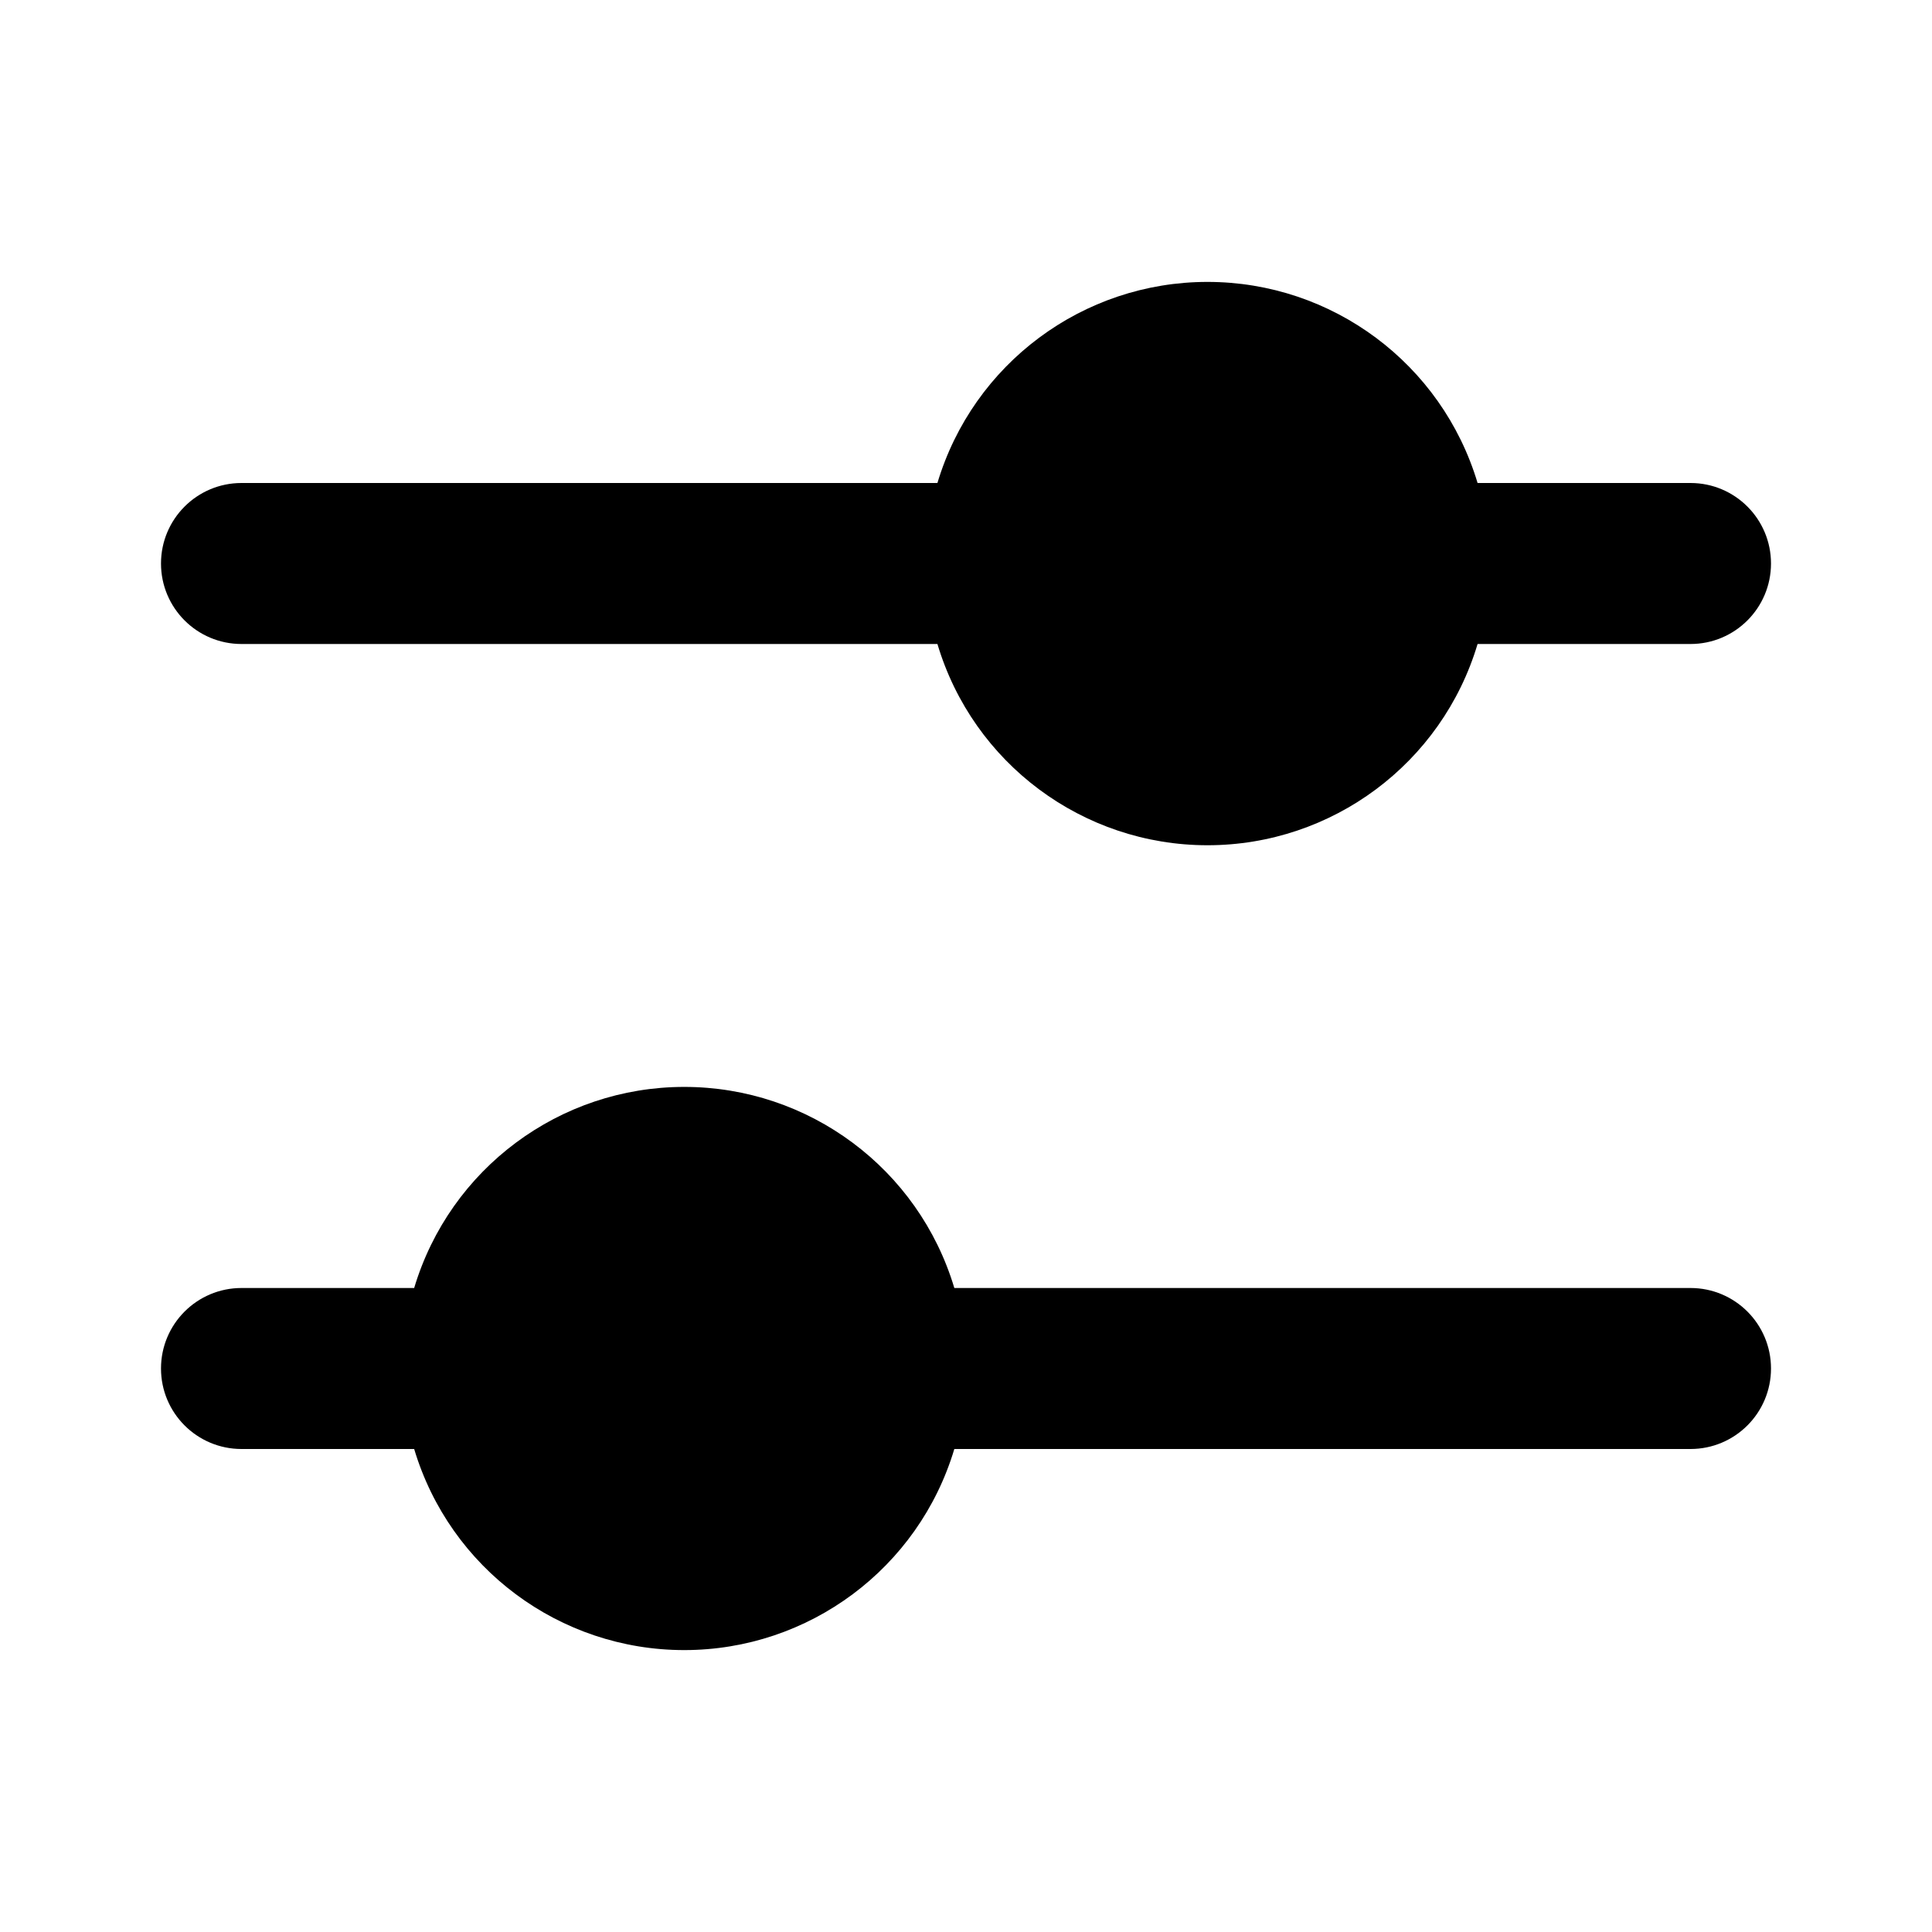
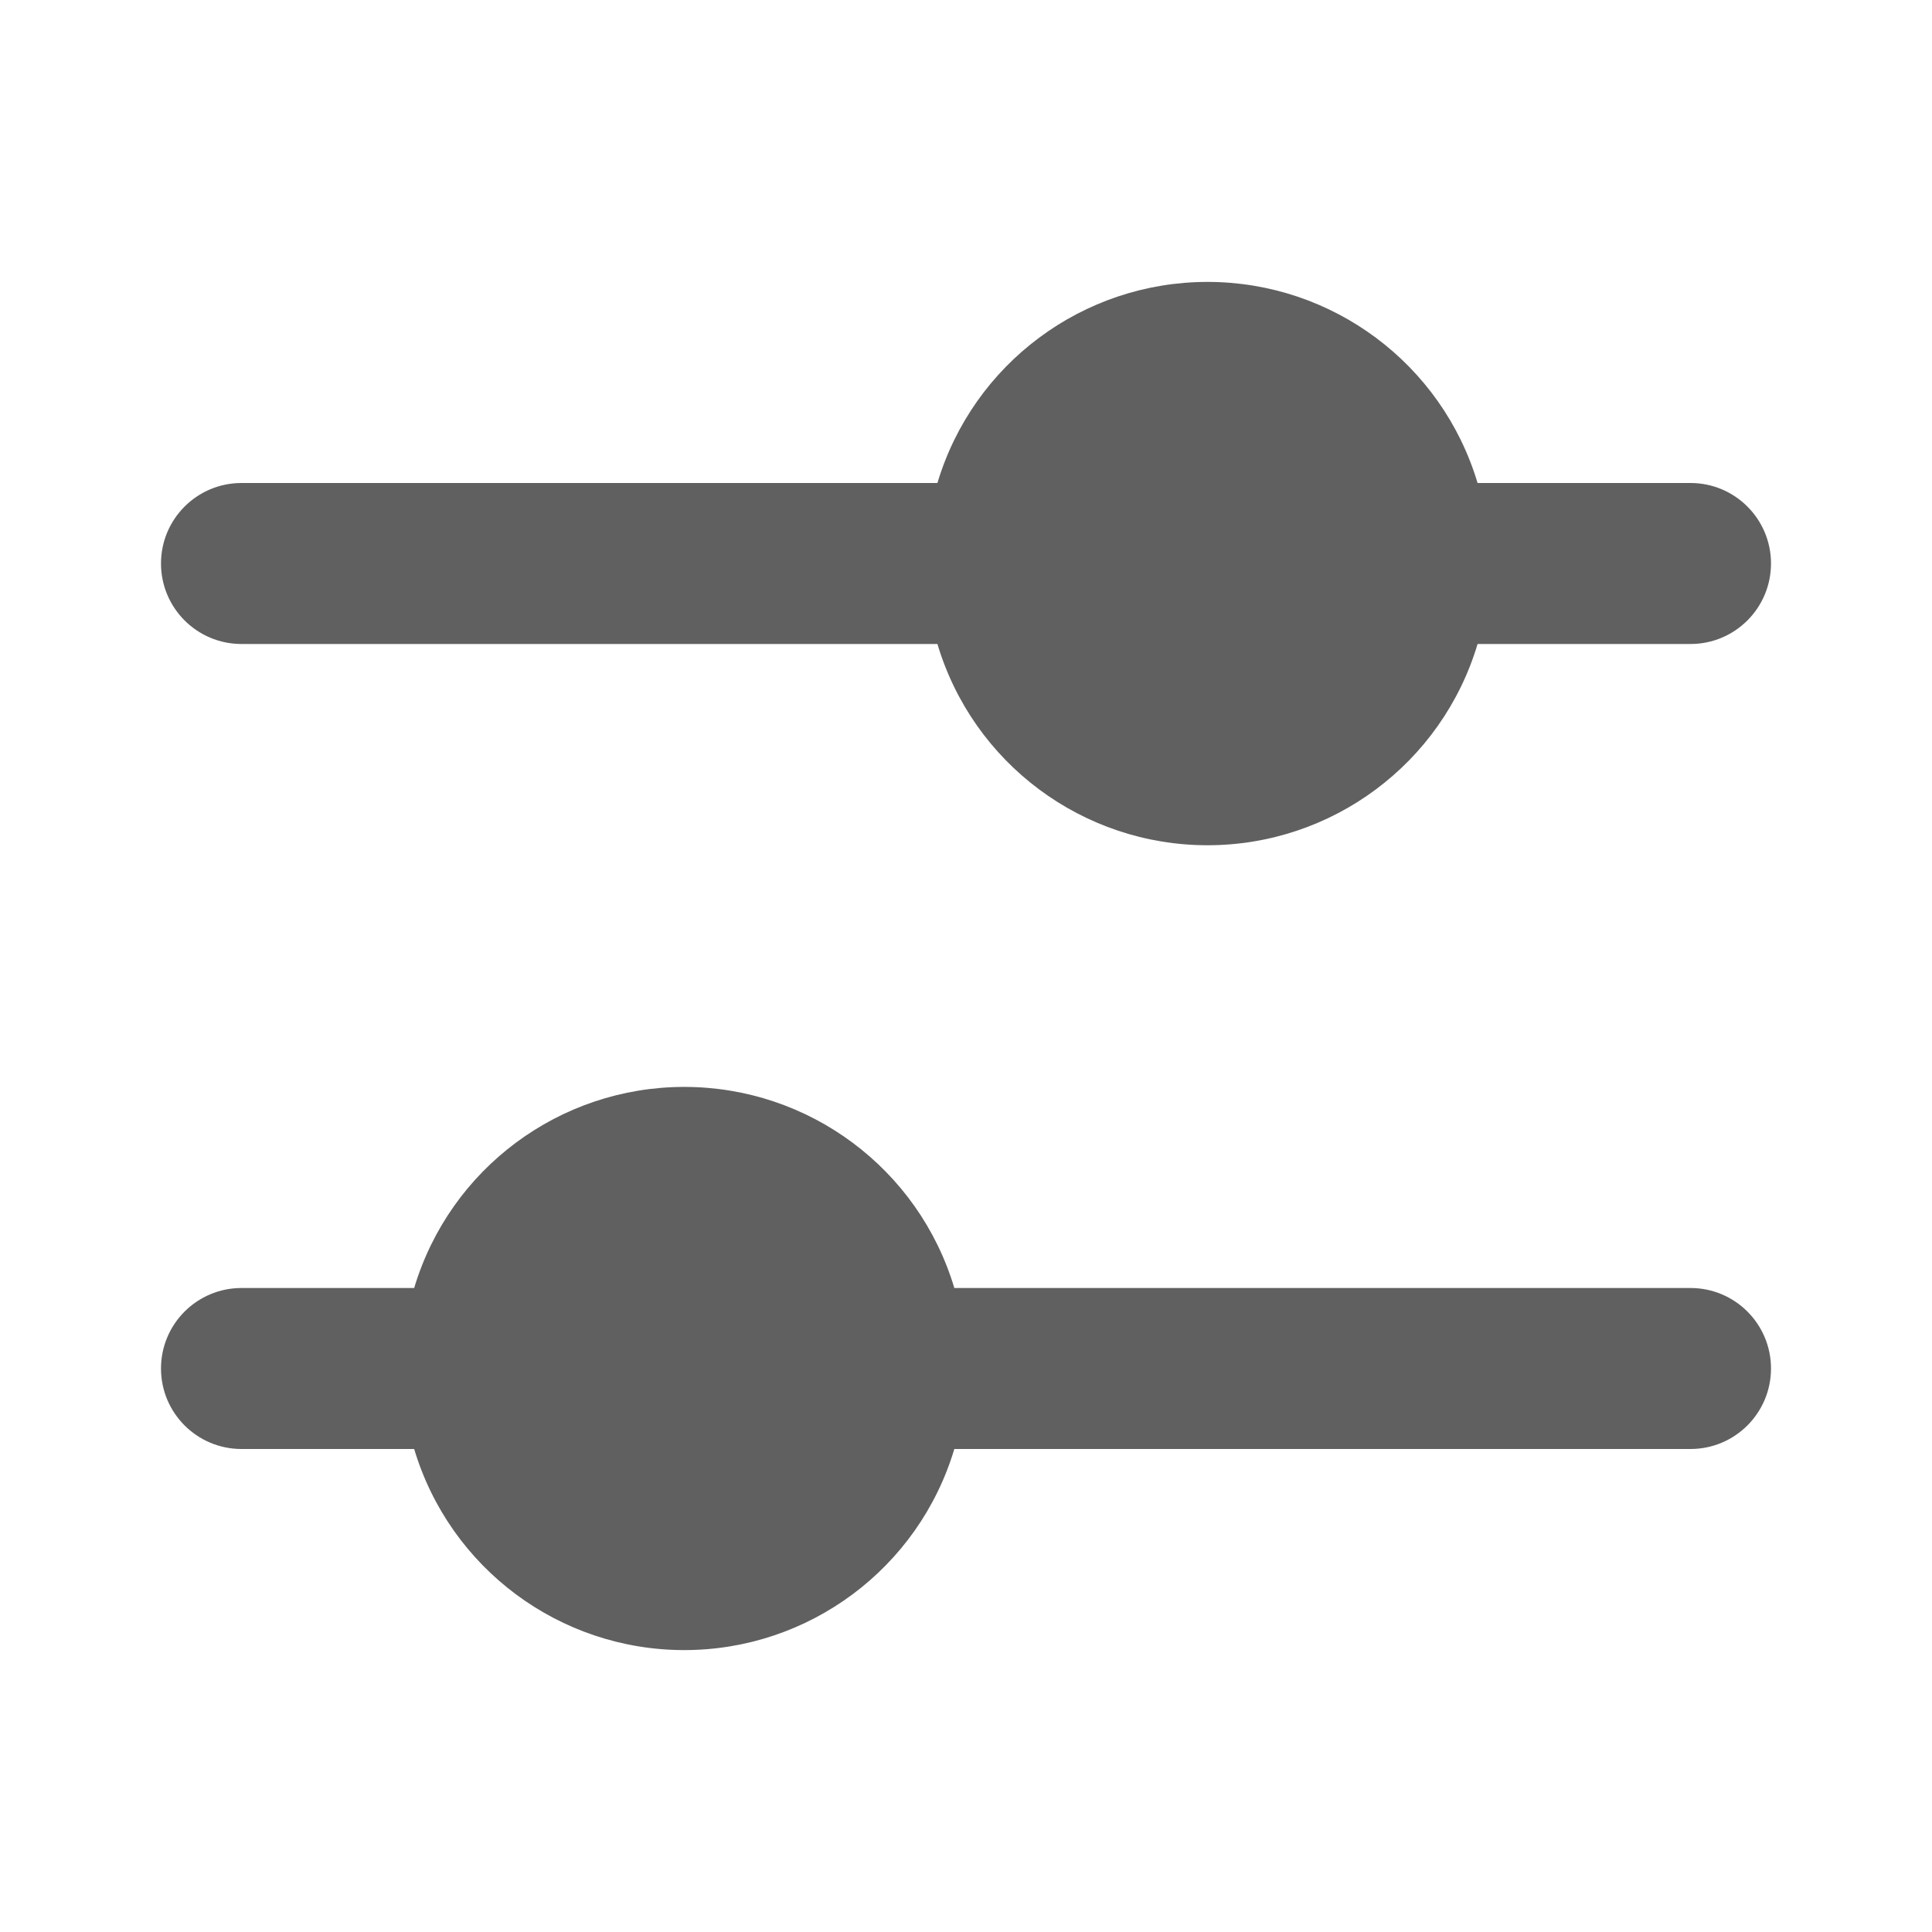
<svg xmlns="http://www.w3.org/2000/svg" width="800px" height="800px" viewBox="0 0 24 24" fill="none">
-   <path fill-rule="evenodd" clip-rule="evenodd" d="M15 10.5A3.502 3.502 0 0 0 18.355 8H21a1 1 0 1 0 0-2h-2.645a3.502 3.502 0 0 0-6.71 0H3a1 1 0 0 0 0 2h8.645A3.502 3.502 0 0 0 15 10.5zM3 16a1 1 0 1 0 0 2h2.145a3.502 3.502 0 0 0 6.71 0H21a1 1 0 1 0 0-2h-9.145a3.502 3.502 0 0 0-6.71 0H3z" fill="#000000" />
+   <path fill-rule="evenodd" clip-rule="evenodd" d="M15 10.5A3.502 3.502 0 0 0 18.355 8H21a1 1 0 1 0 0-2h-2.645a3.502 3.502 0 0 0-6.71 0H3a1 1 0 0 0 0 2h8.645A3.502 3.502 0 0 0 15 10.5zM3 16a1 1 0 1 0 0 2h2.145a3.502 3.502 0 0 0 6.71 0H21a1 1 0 1 0 0-2h-9.145a3.502 3.502 0 0 0-6.71 0H3z" fill="#606060" />
</svg>
